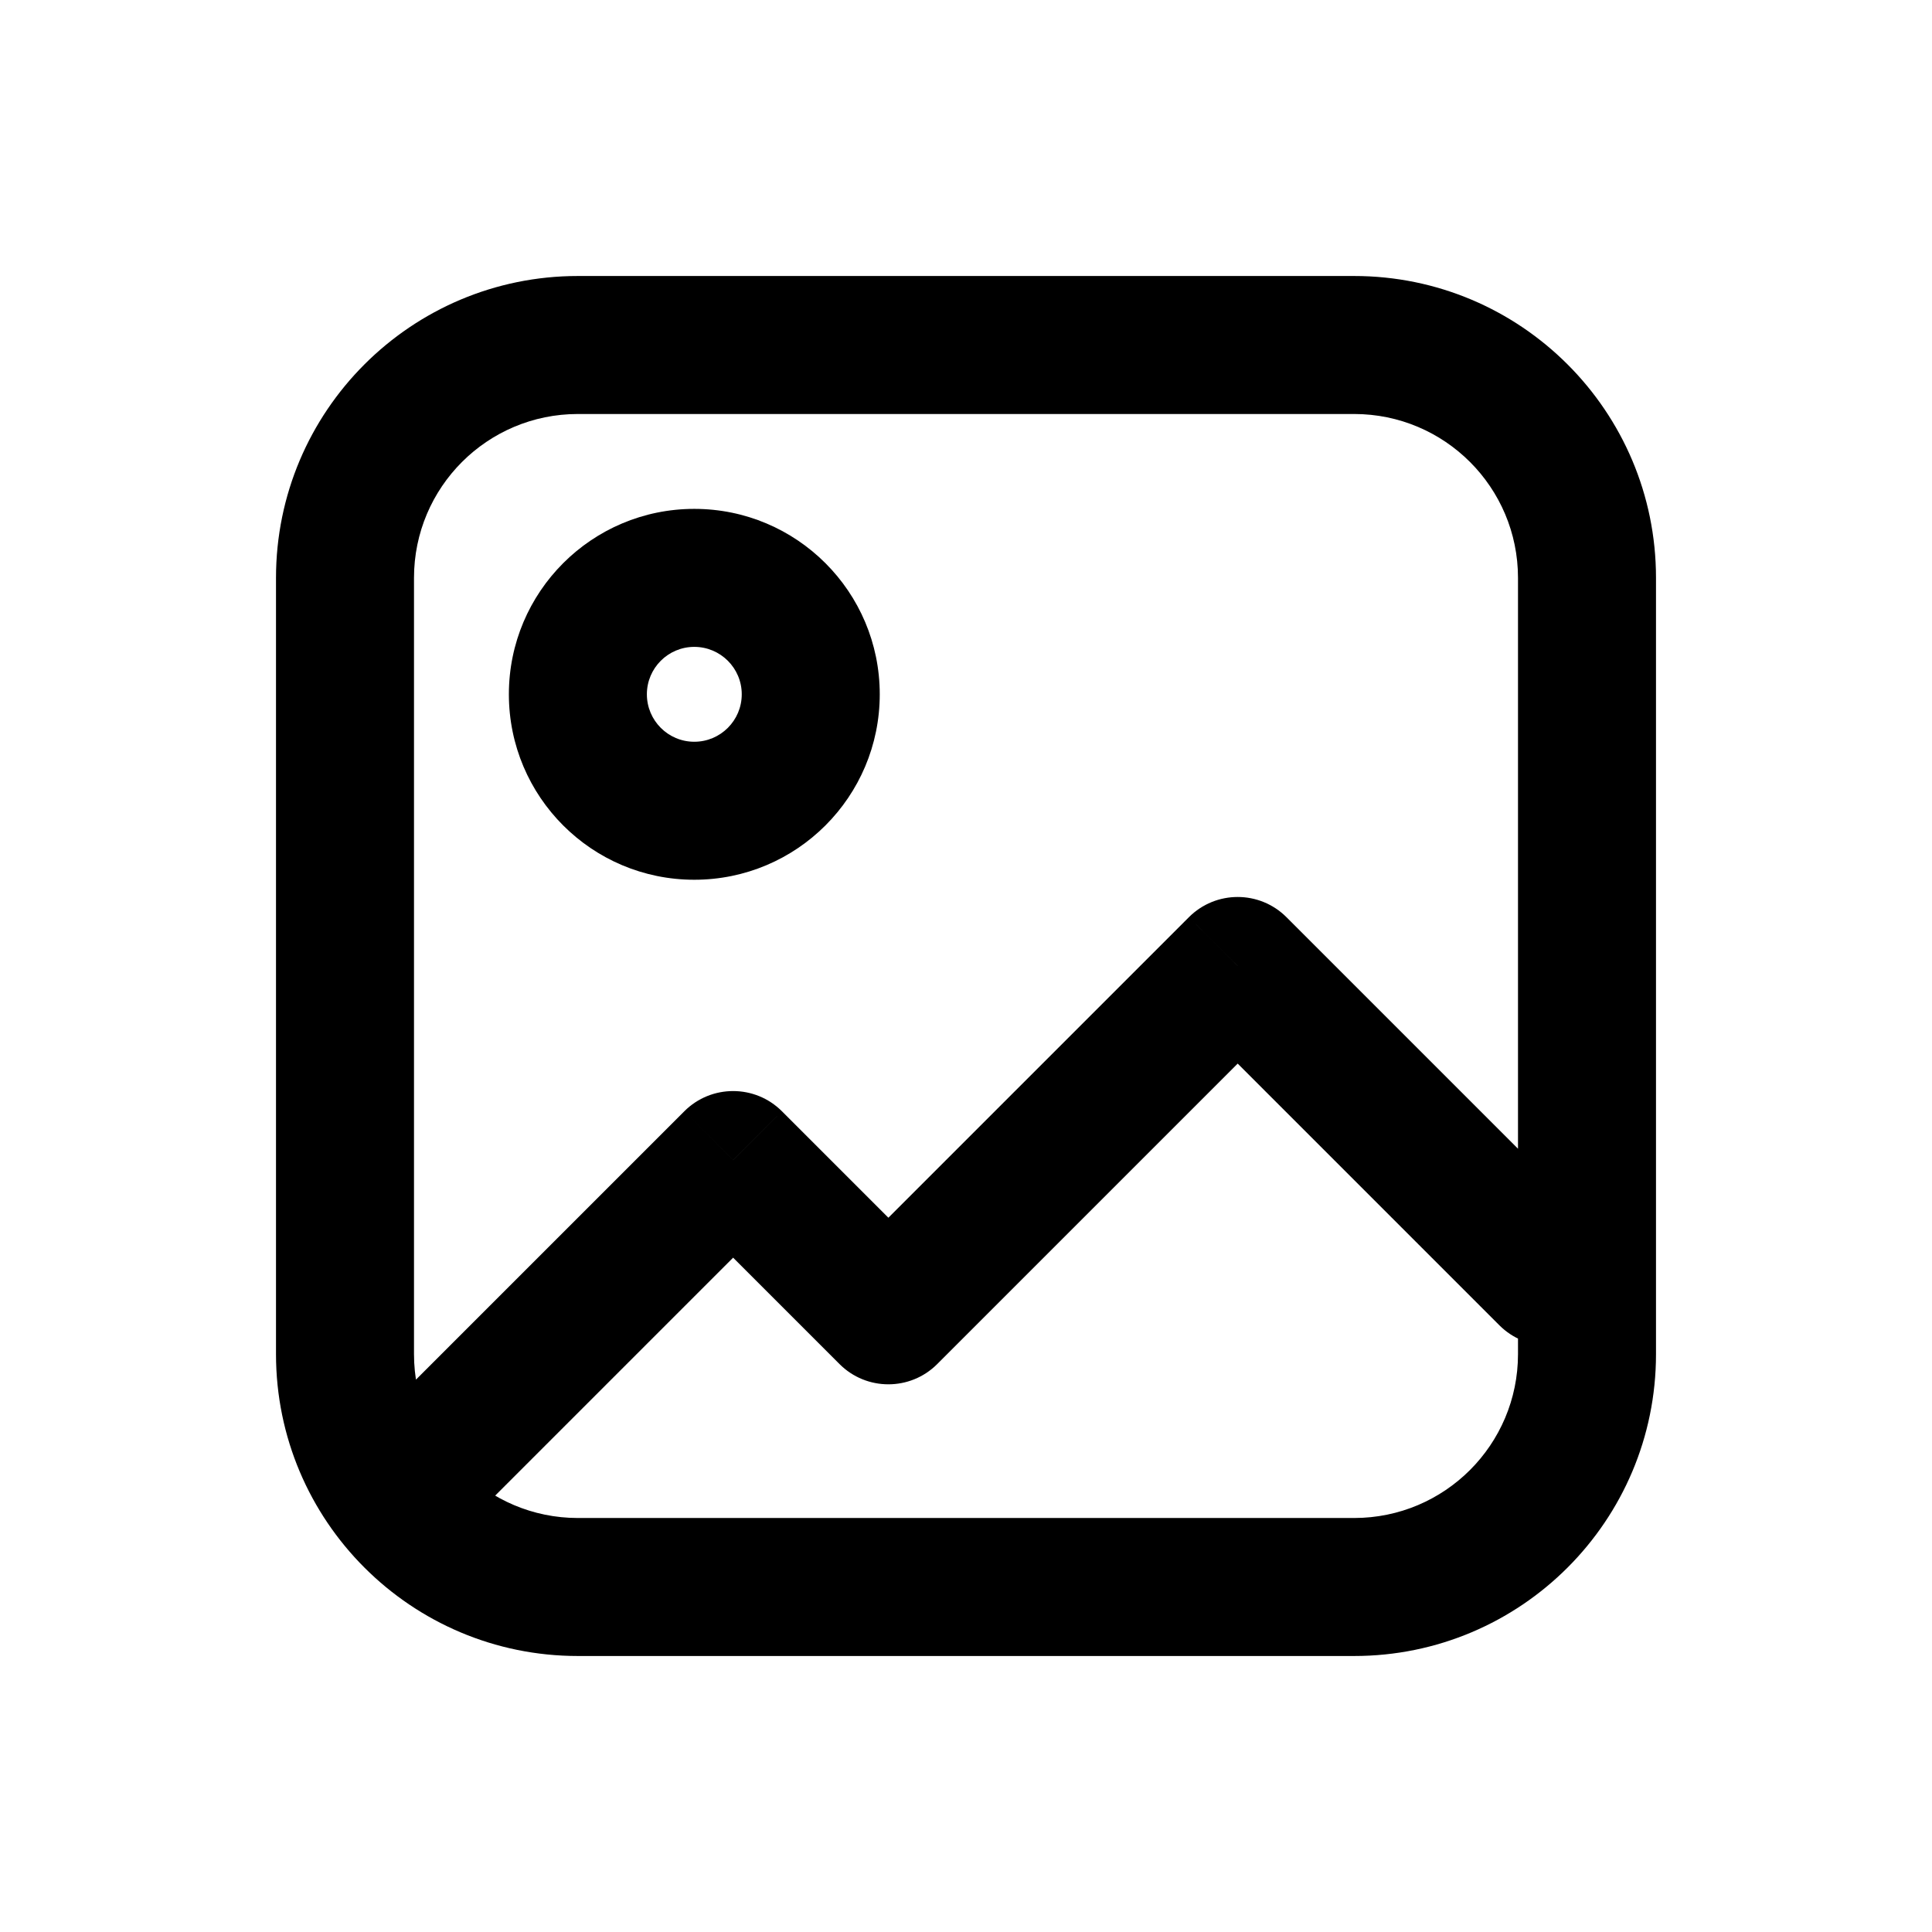
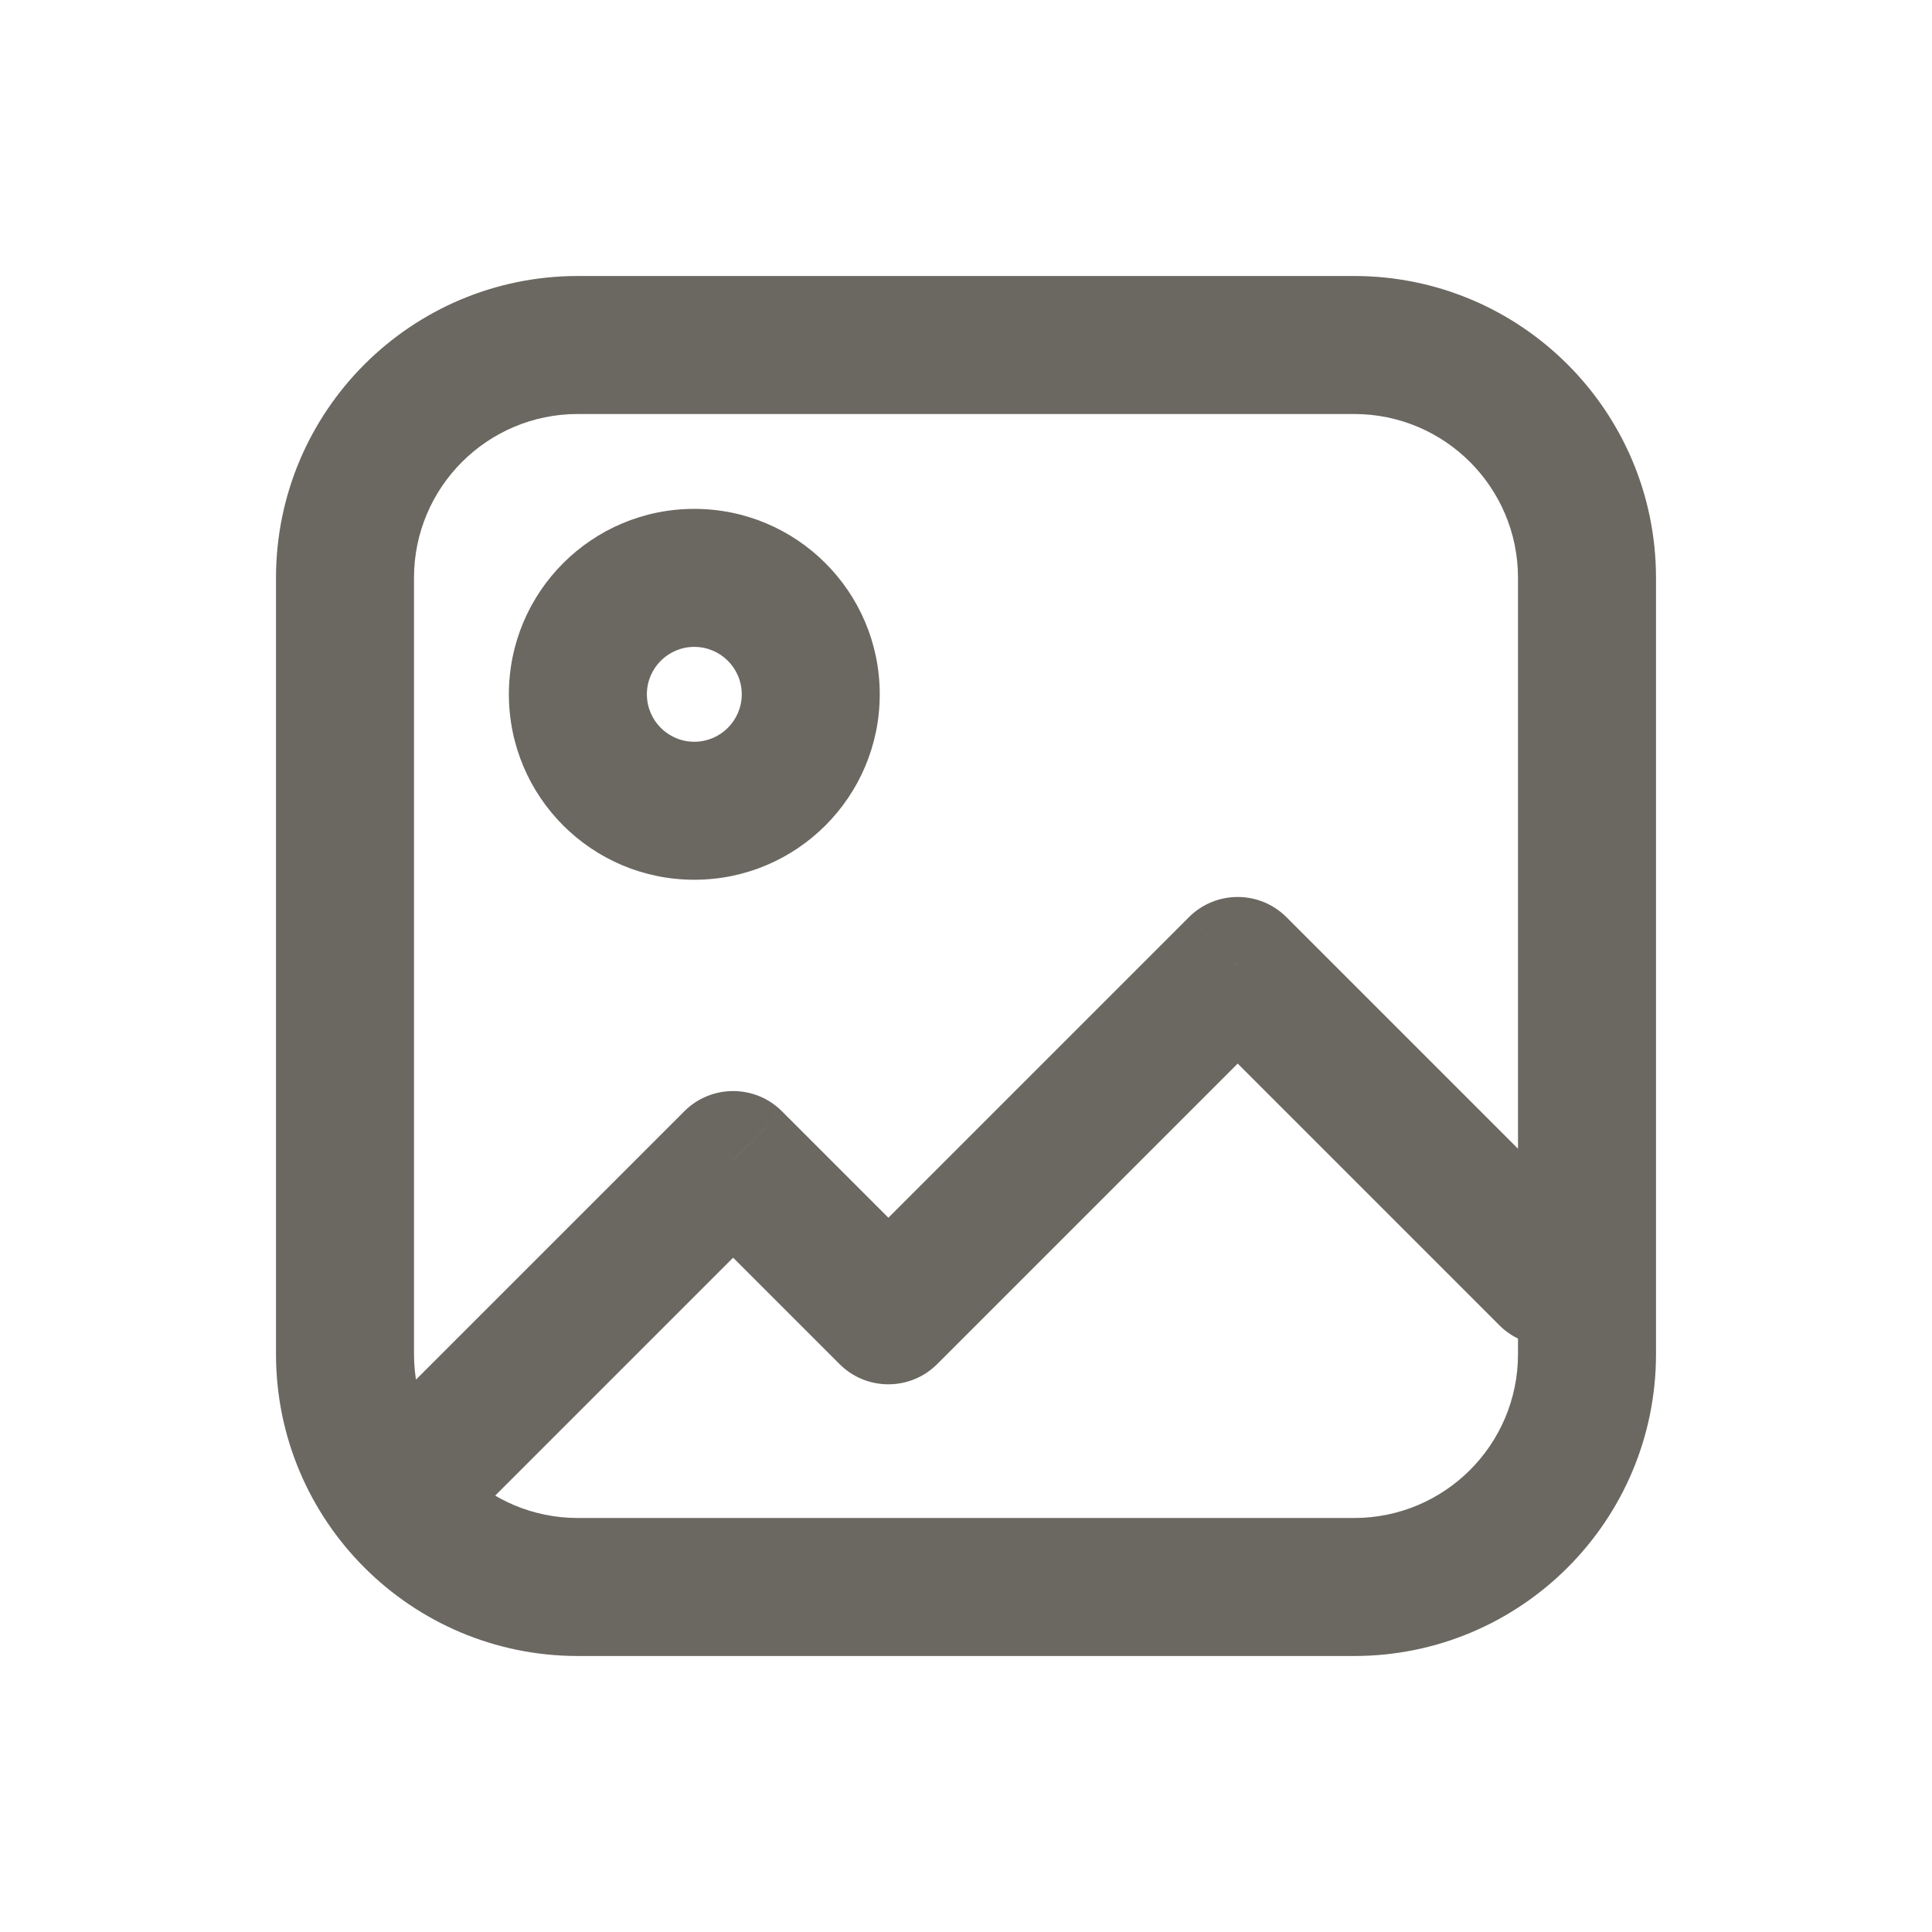
<svg xmlns="http://www.w3.org/2000/svg" width="28" height="28" viewBox="0 0 28 28" fill="none">
-   <path d="M5.418 20.605C5.027 20.996 5.027 21.629 5.418 22.02C5.808 22.41 6.442 22.41 6.832 22.02L5.418 20.605ZM10.625 16.812L11.332 16.105C10.942 15.715 10.308 15.715 9.918 16.105L10.625 16.812ZM12.875 19.062L12.168 19.77C12.558 20.16 13.192 20.16 13.582 19.77L12.875 19.062ZM17.938 14L18.645 13.293C18.254 12.902 17.621 12.902 17.23 13.293L17.938 14ZM21.73 19.207C22.121 19.598 22.754 19.598 23.145 19.207C23.535 18.817 23.535 18.183 23.145 17.793L21.73 19.207ZM6.832 22.02L11.332 17.52L9.918 16.105L5.418 20.605L6.832 22.02ZM9.918 17.52L12.168 19.77L13.582 18.355L11.332 16.105L9.918 17.52ZM13.582 19.77L18.645 14.707L17.23 13.293L12.168 18.355L13.582 19.77ZM17.23 14.707L21.73 19.207L23.145 17.793L18.645 13.293L17.23 14.707ZM8.375 6H19.625V4H8.375V6ZM22 8.375V19.625H24V8.375H22ZM19.625 22H8.375V24H19.625V22ZM6 19.625V8.375H4V19.625H6ZM8.375 22C7.063 22 6 20.937 6 19.625H4C4 22.041 5.959 24 8.375 24V22ZM22 19.625C22 20.937 20.937 22 19.625 22V24C22.041 24 24 22.041 24 19.625H22ZM19.625 6C20.937 6 22 7.063 22 8.375H24C24 5.959 22.041 4 19.625 4V6ZM8.375 4C5.959 4 4 5.959 4 8.375H6C6 7.063 7.063 6 8.375 6V4ZM10.75 10.062C10.75 10.442 10.442 10.75 10.062 10.75V12.75C11.547 12.75 12.75 11.547 12.75 10.062H10.75ZM10.062 10.75C9.683 10.75 9.375 10.442 9.375 10.062H7.375C7.375 11.547 8.578 12.75 10.062 12.75V10.75ZM9.375 10.062C9.375 9.683 9.683 9.375 10.062 9.375V7.375C8.578 7.375 7.375 8.578 7.375 10.062H9.375ZM10.062 9.375C10.442 9.375 10.75 9.683 10.75 10.062H12.75C12.75 8.578 11.547 7.375 10.062 7.375V9.375Z" fill="black" />
+   <path d="M5.418 20.605C5.027 20.996 5.027 21.629 5.418 22.02C5.808 22.41 6.442 22.41 6.832 22.02L5.418 20.605ZM10.625 16.812L11.332 16.105C10.942 15.715 10.308 15.715 9.918 16.105L10.625 16.812ZM12.875 19.062L12.168 19.77C12.558 20.16 13.192 20.16 13.582 19.77L12.875 19.062ZM17.938 14L18.645 13.293C18.254 12.902 17.621 12.902 17.23 13.293L17.938 14ZM21.73 19.207C22.121 19.598 22.754 19.598 23.145 19.207C23.535 18.817 23.535 18.183 23.145 17.793L21.73 19.207ZM6.832 22.02L11.332 17.52L9.918 16.105L5.418 20.605L6.832 22.02ZM9.918 17.52L12.168 19.77L13.582 18.355L11.332 16.105L9.918 17.52ZM13.582 19.77L18.645 14.707L17.23 13.293L12.168 18.355L13.582 19.77ZM17.23 14.707L21.73 19.207L23.145 17.793L18.645 13.293L17.23 14.707ZM8.375 6H19.625V4H8.375V6ZM22 8.375V19.625H24V8.375H22ZM19.625 22H8.375V24H19.625V22ZM6 19.625V8.375H4V19.625H6ZM8.375 22C7.063 22 6 20.937 6 19.625H4C4 22.041 5.959 24 8.375 24V22ZM22 19.625C22 20.937 20.937 22 19.625 22V24C22.041 24 24 22.041 24 19.625H22ZM19.625 6C20.937 6 22 7.063 22 8.375H24C24 5.959 22.041 4 19.625 4V6ZM8.375 4C5.959 4 4 5.959 4 8.375H6C6 7.063 7.063 6 8.375 6V4ZM10.75 10.062C10.75 10.442 10.442 10.75 10.062 10.75V12.75C11.547 12.75 12.75 11.547 12.75 10.062H10.75ZM10.062 10.75C9.683 10.75 9.375 10.442 9.375 10.062H7.375C7.375 11.547 8.578 12.75 10.062 12.75V10.75ZM9.375 10.062C9.375 9.683 9.683 9.375 10.062 9.375V7.375C8.578 7.375 7.375 8.578 7.375 10.062H9.375ZM10.062 9.375C10.442 9.375 10.75 9.683 10.75 10.062H12.75C12.75 8.578 11.547 7.375 10.062 7.375V9.375Z" fill="#6B6862" />
</svg>
